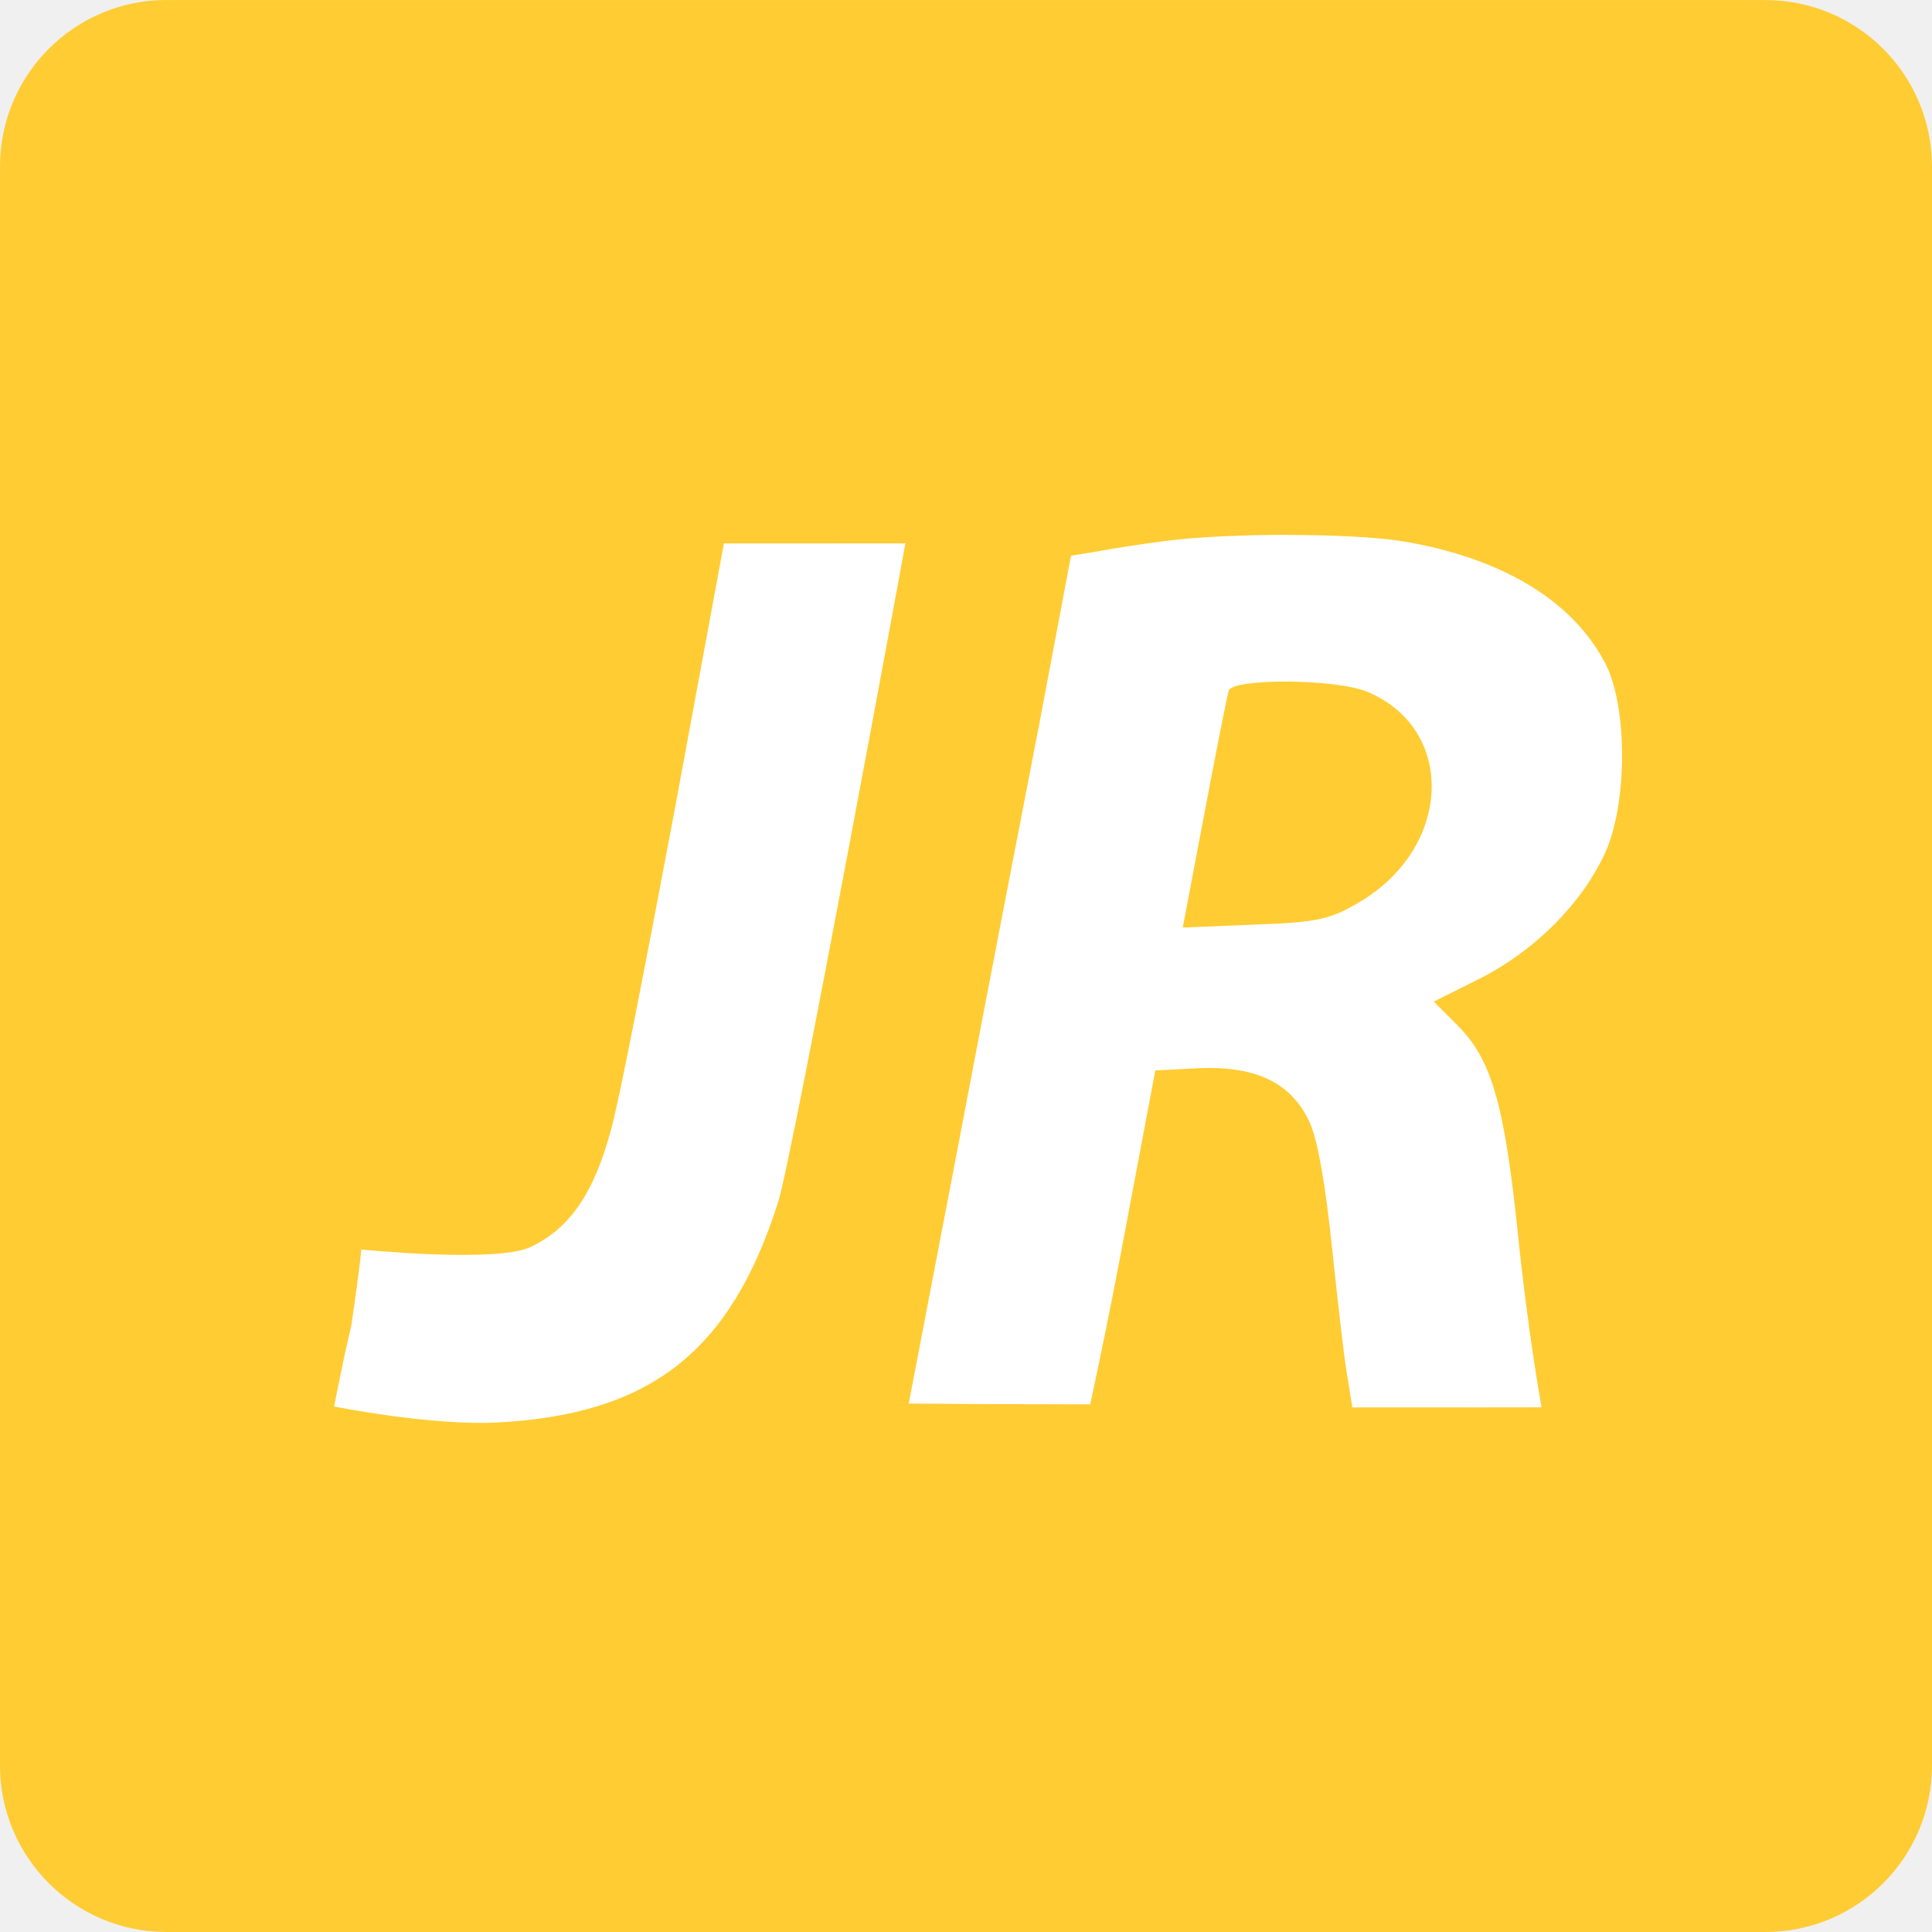
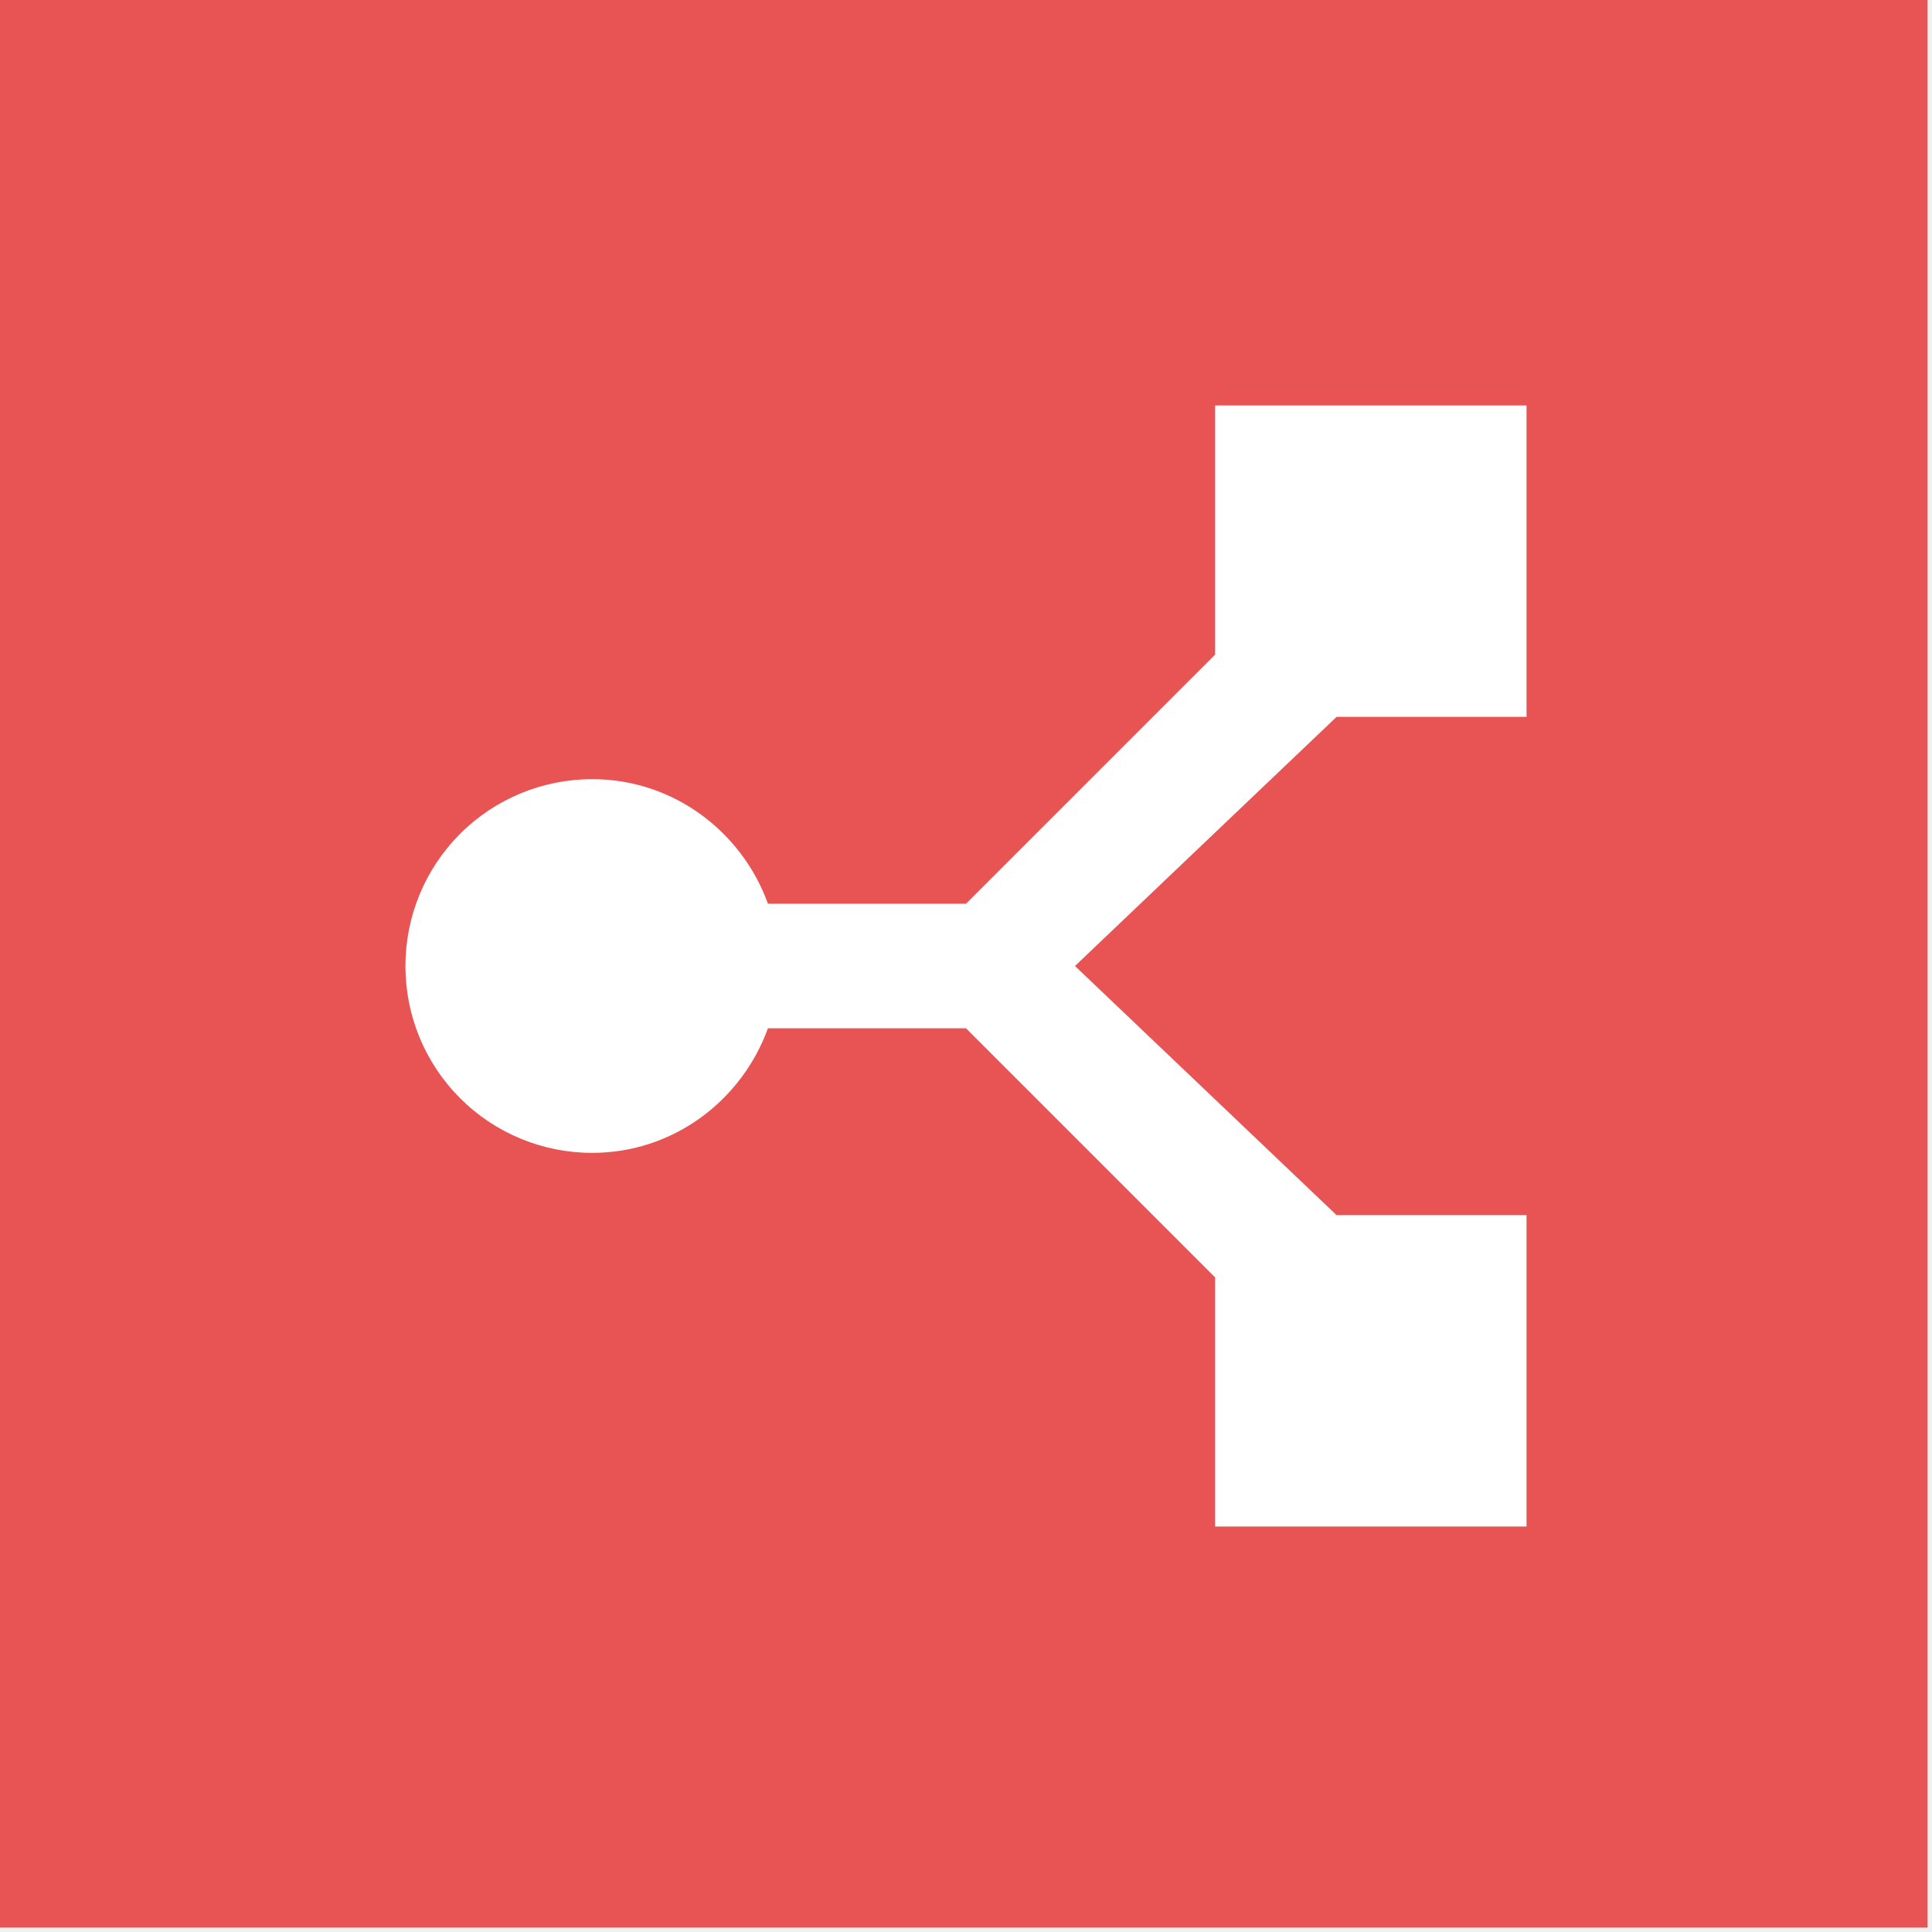
- <svg xmlns="http://www.w3.org/2000/svg" width="24" height="24" viewBox="0 0 24 24" version="1.1">
-   <g transform="translate(0,-1028.362)">
-     <path style="fill:#ffcc33;" d="M 2.068,1028.362 A 2.069,2.069 0 0 0 3.0727663e-7,1030.432 l 0,19.861 A 2.069,2.069 0 0 0 2.068,1052.362 l 19.863,0 A 2.069,2.069 0 0 0 24,1050.294 l 0,-19.861 a 2.069,2.069 0 0 0 -2.068,-2.07 l -19.863,0 z" />
-     <g transform="matrix(0.8680127,0,0,0.8680127,-3.706353,1058.483)" style="fill:#f5bc11;">
-       <path style="fill:#ffffff;fill-opacity:1" d="m 22.698,-27.047 c -0.637,0 -1.294,0.029 -1.745,0.087 -0.318,0.042 -0.752,0.106 -0.964,0.148 l -0.392,0.064 -0.435,2.31 c -0.244,1.261 -0.774,3.995 -1.166,6.062 l -0.721,3.762 1.272,0.008 1.325,0.003 c 0,0 0.244,-1.113 0.487,-2.416 l 0.445,-2.363 0.625,-0.032 c 0.805,-0.032 1.304,0.201 1.568,0.742 0.127,0.244 0.244,0.933 0.339,1.855 0.085,0.805 0.18,1.643 0.223,1.855 l 0.064,0.403 1.378,0 c 1.251,0 1.331,-0.002 1.331,-0.002 0,0 -0.197,-1.069 -0.345,-2.542 -0.191,-1.802 -0.371,-2.427 -0.848,-2.914 l -0.35,-0.35 0.678,-0.339 c 0.784,-0.403 1.441,-1.07 1.77,-1.78 0.329,-0.71 0.329,-2.12 0,-2.734 -0.477,-0.901 -1.494,-1.505 -2.914,-1.738 -0.371,-0.058 -0.988,-0.087 -1.625,-0.087 z m 0.009,2.1 c 0.435,0.004 0.917,0.054 1.139,0.15 1.251,0.53 1.208,2.183 -0.074,2.978 -0.456,0.276 -0.625,0.318 -1.547,0.35 l -1.028,0.042 0.307,-1.621 c 0.17,-0.901 0.329,-1.696 0.35,-1.77 0.032,-0.09 0.419,-0.132 0.853,-0.128 z m -8.798,1.923 c -0.403,2.141 -0.795,4.154 -0.89,4.472 -0.244,0.922 -0.593,1.431 -1.155,1.696 -0.477,0.233 -2.424,0.037 -2.424,0.037 0,0 -0.007,0.17 -0.144,1.096 -0.138,0.583 -0.244,1.151 -0.244,1.151 0,0 1.403,0.281 2.346,0.228 2.183,-0.117 3.328,-1.017 4.006,-3.148 0.201,-0.604 1.823,-9.418 1.823,-9.433 0,0 -0.265,0.001 -1.293,0.001 l -1.304,0 z" />
-     </g>
+ <svg xmlns="http://www.w3.org/2000/svg" viewBox="0 0 64 64">
+   <path fill="#e85454" d="M-.146-.146h64v64h-64z" />
+   <g fill="#fff">
+     <path d="M40.253 21.684L32 29.937h-6.56c-.867-2.393-3.137-4.126-5.819-4.126A6.181 6.181 0 0013.431 32a6.181 6.181 0 006.19 6.19c2.682 0 4.952-1.734 5.818-4.127H32l8.253 8.253v8.252h10.315V40.253h-6.292L35.61 32l8.666-8.253h6.292V13.432H40.253z" />
  </g>
</svg>
